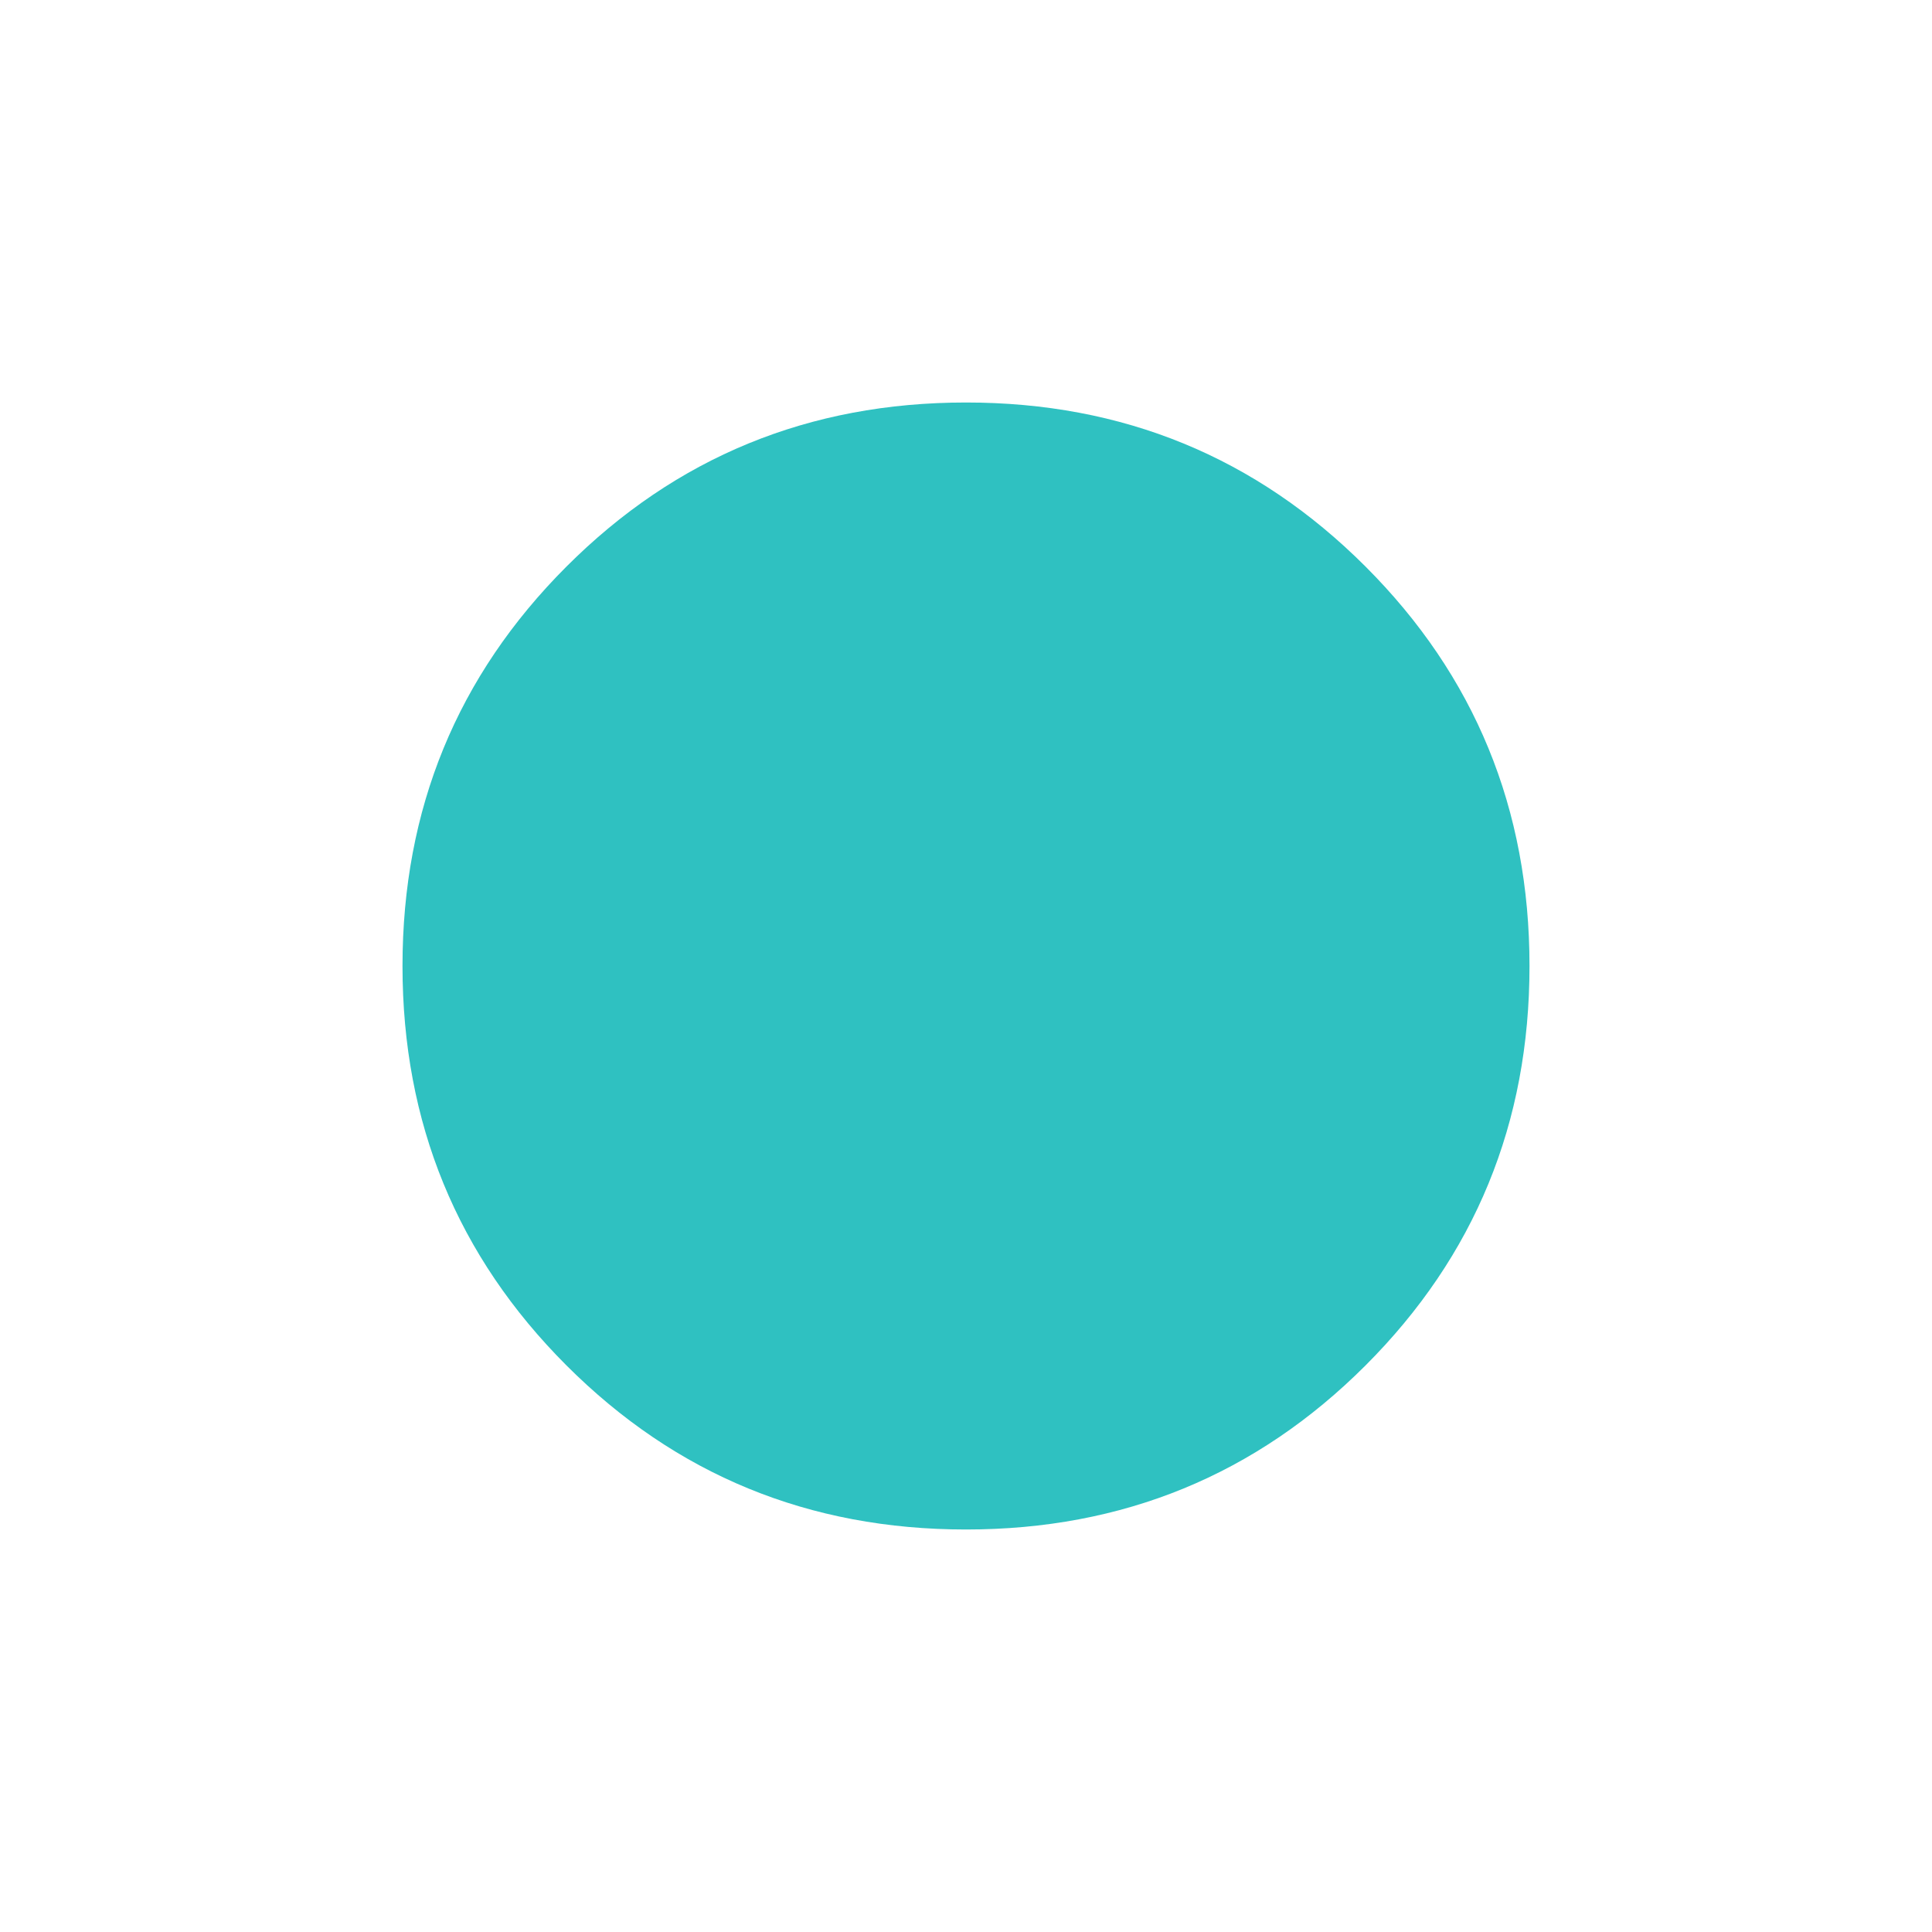
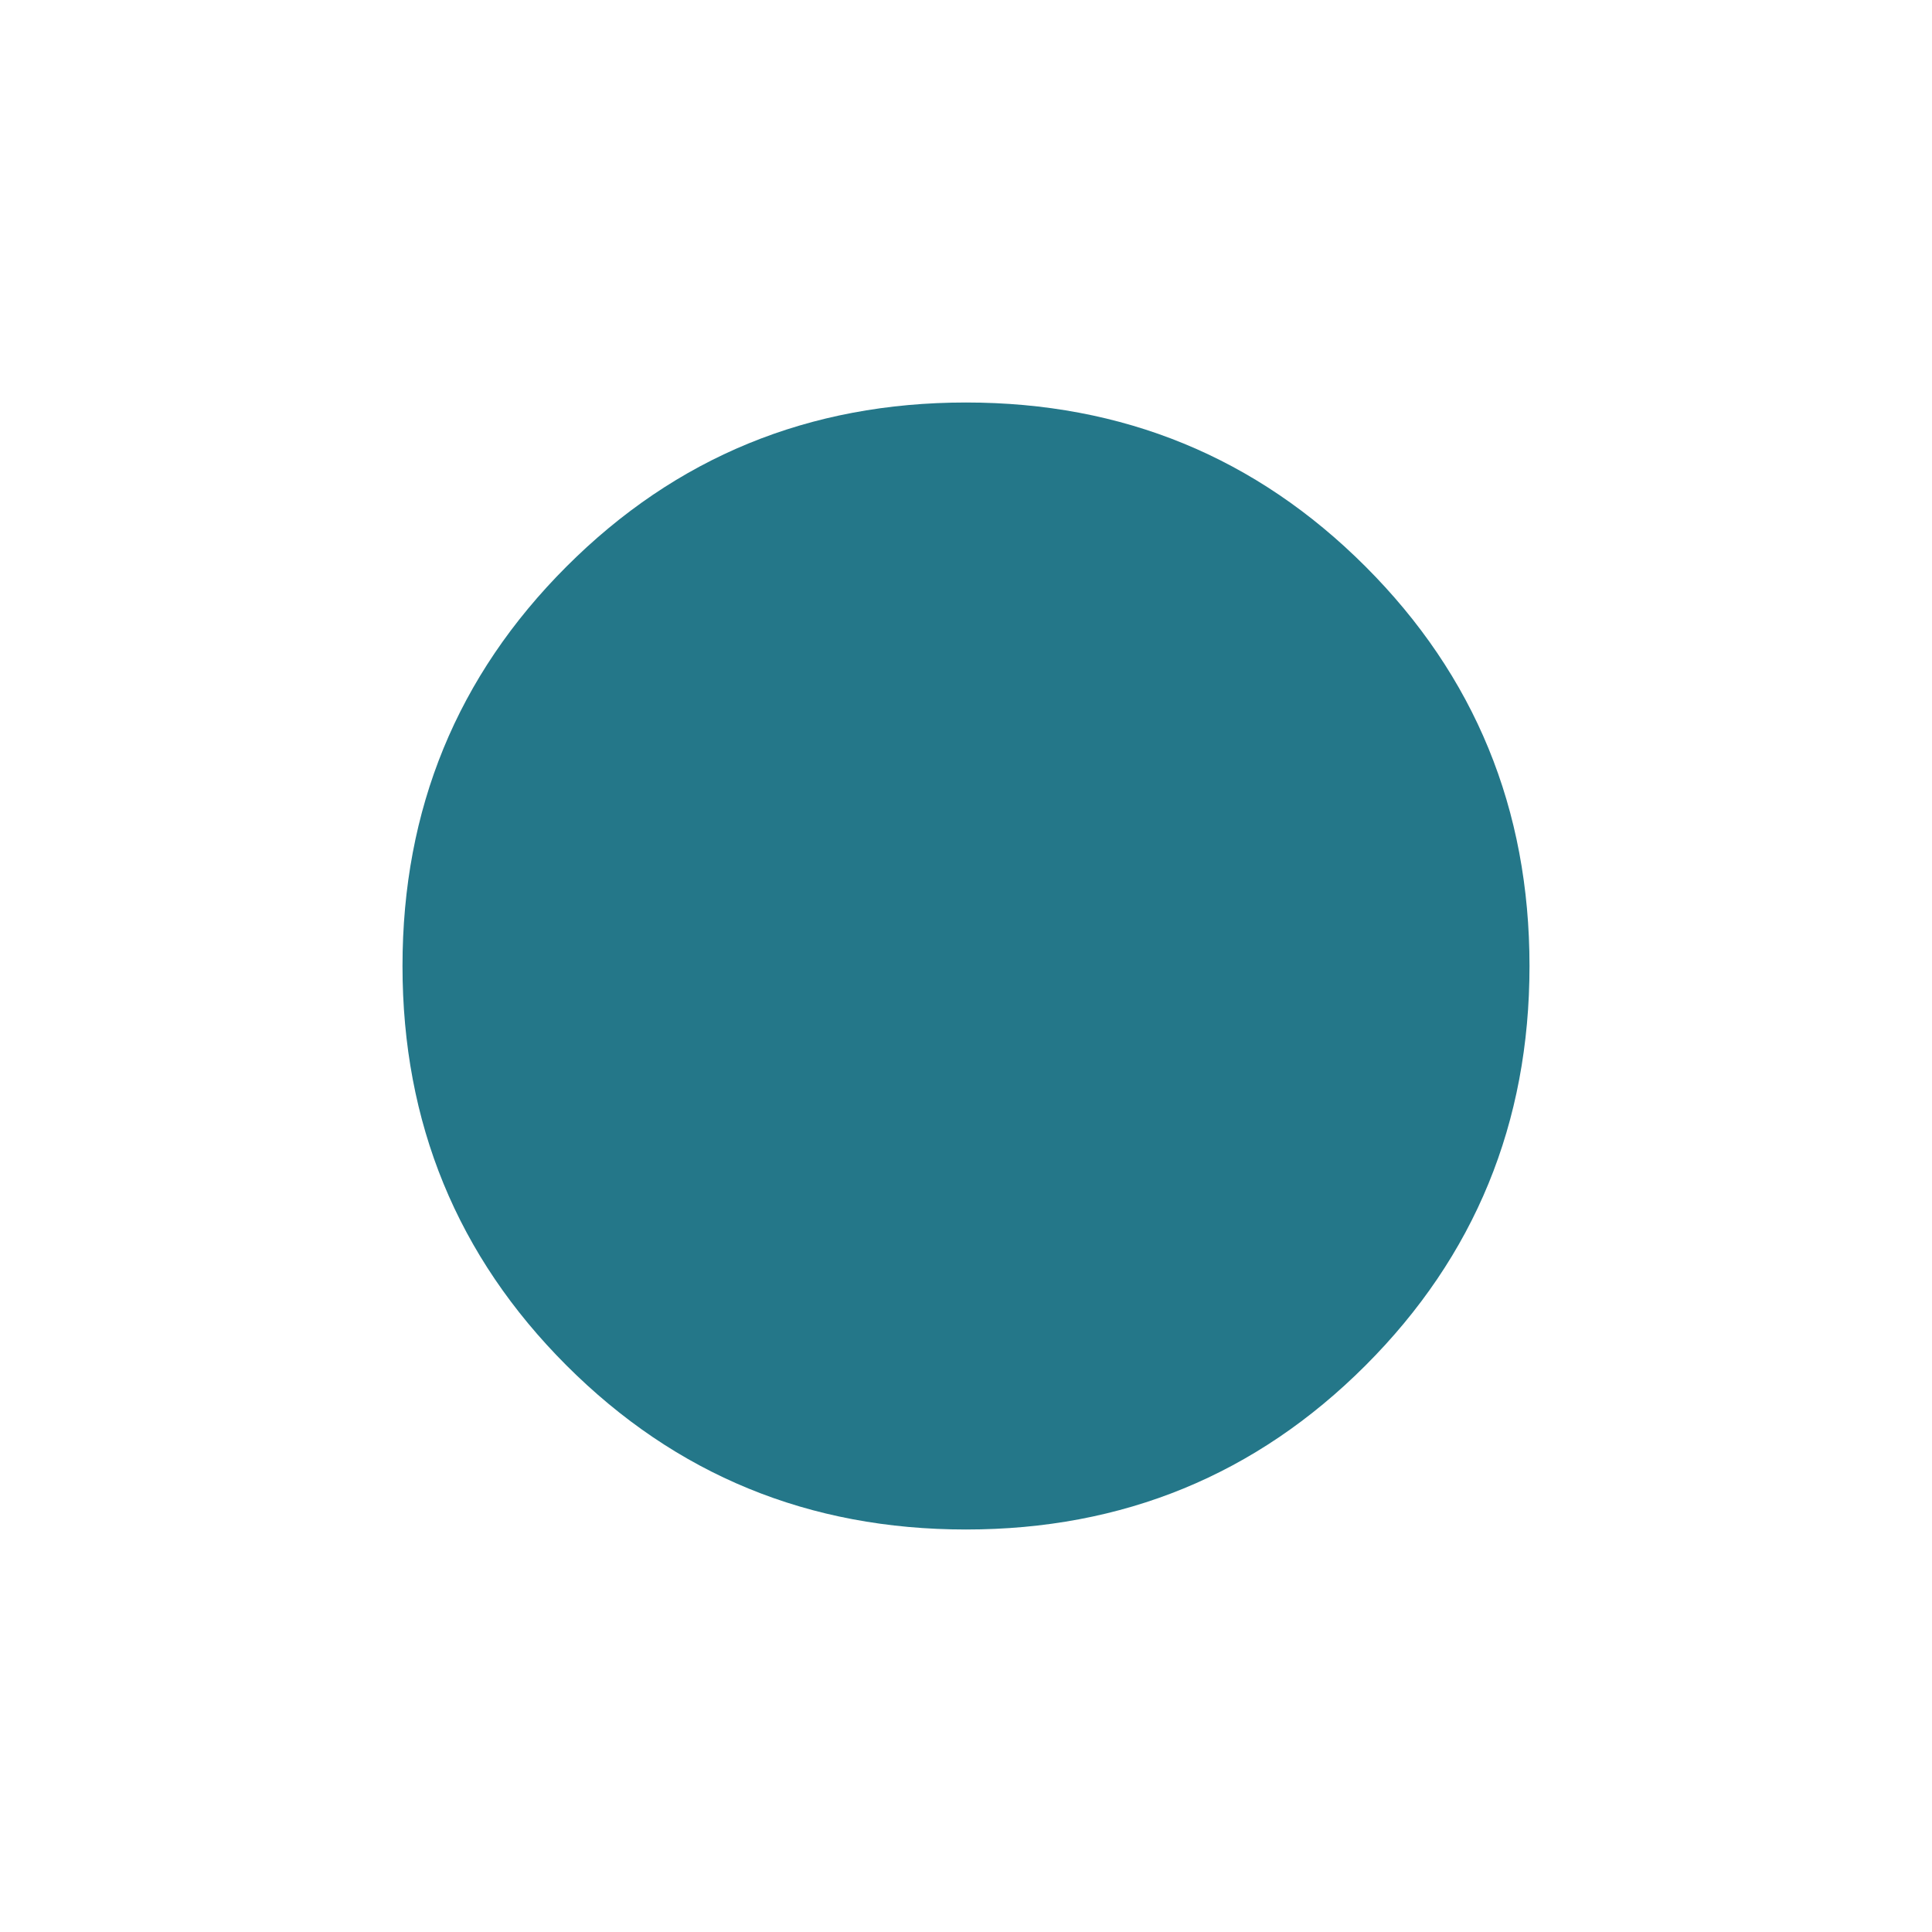
- <svg xmlns="http://www.w3.org/2000/svg" height="24px" viewBox="0 -960 960 960" width="24px" fill="#2fc1c1">
+ <svg xmlns="http://www.w3.org/2000/svg" height="24px" viewBox="0 -960 960 960" width="24px" fill="#247789">
  <path d="M480-200q-117 0-198.5-81.5T200-480q0-117 81.5-198.5T480-760q117 0 198.5 81.5T760-480q0 117-81.5 198.5T480-200Z" />
</svg>
